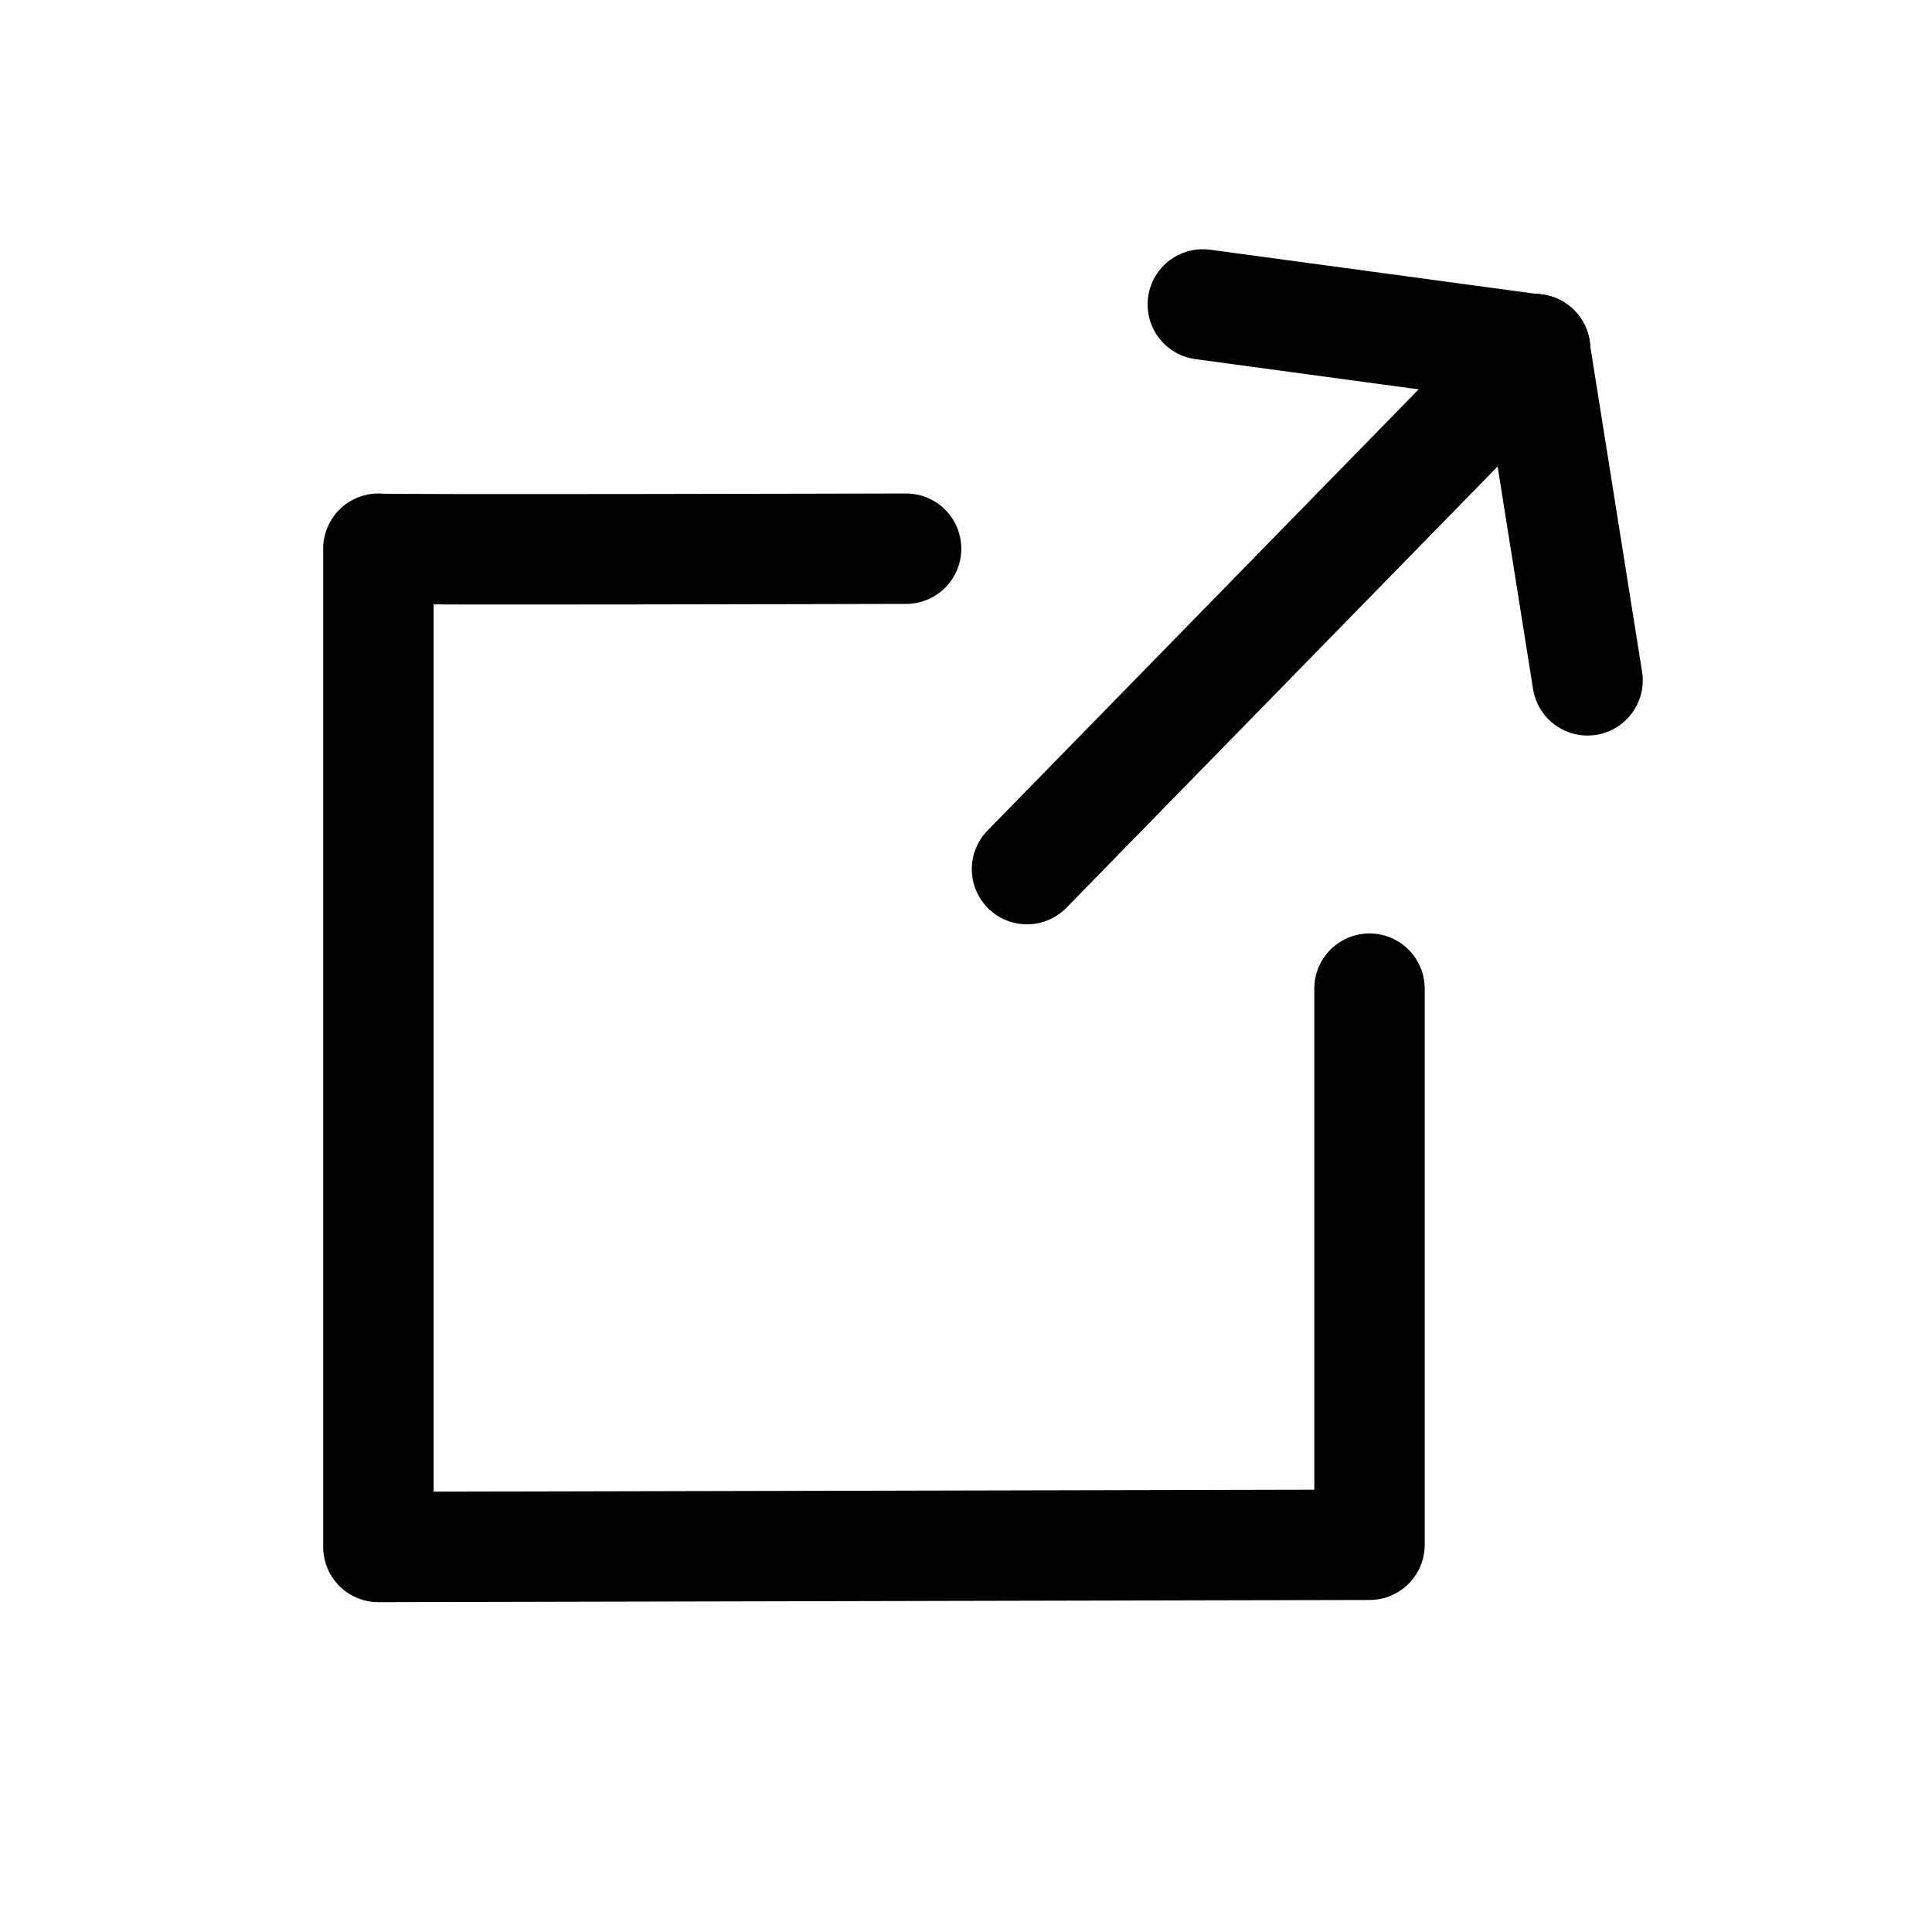
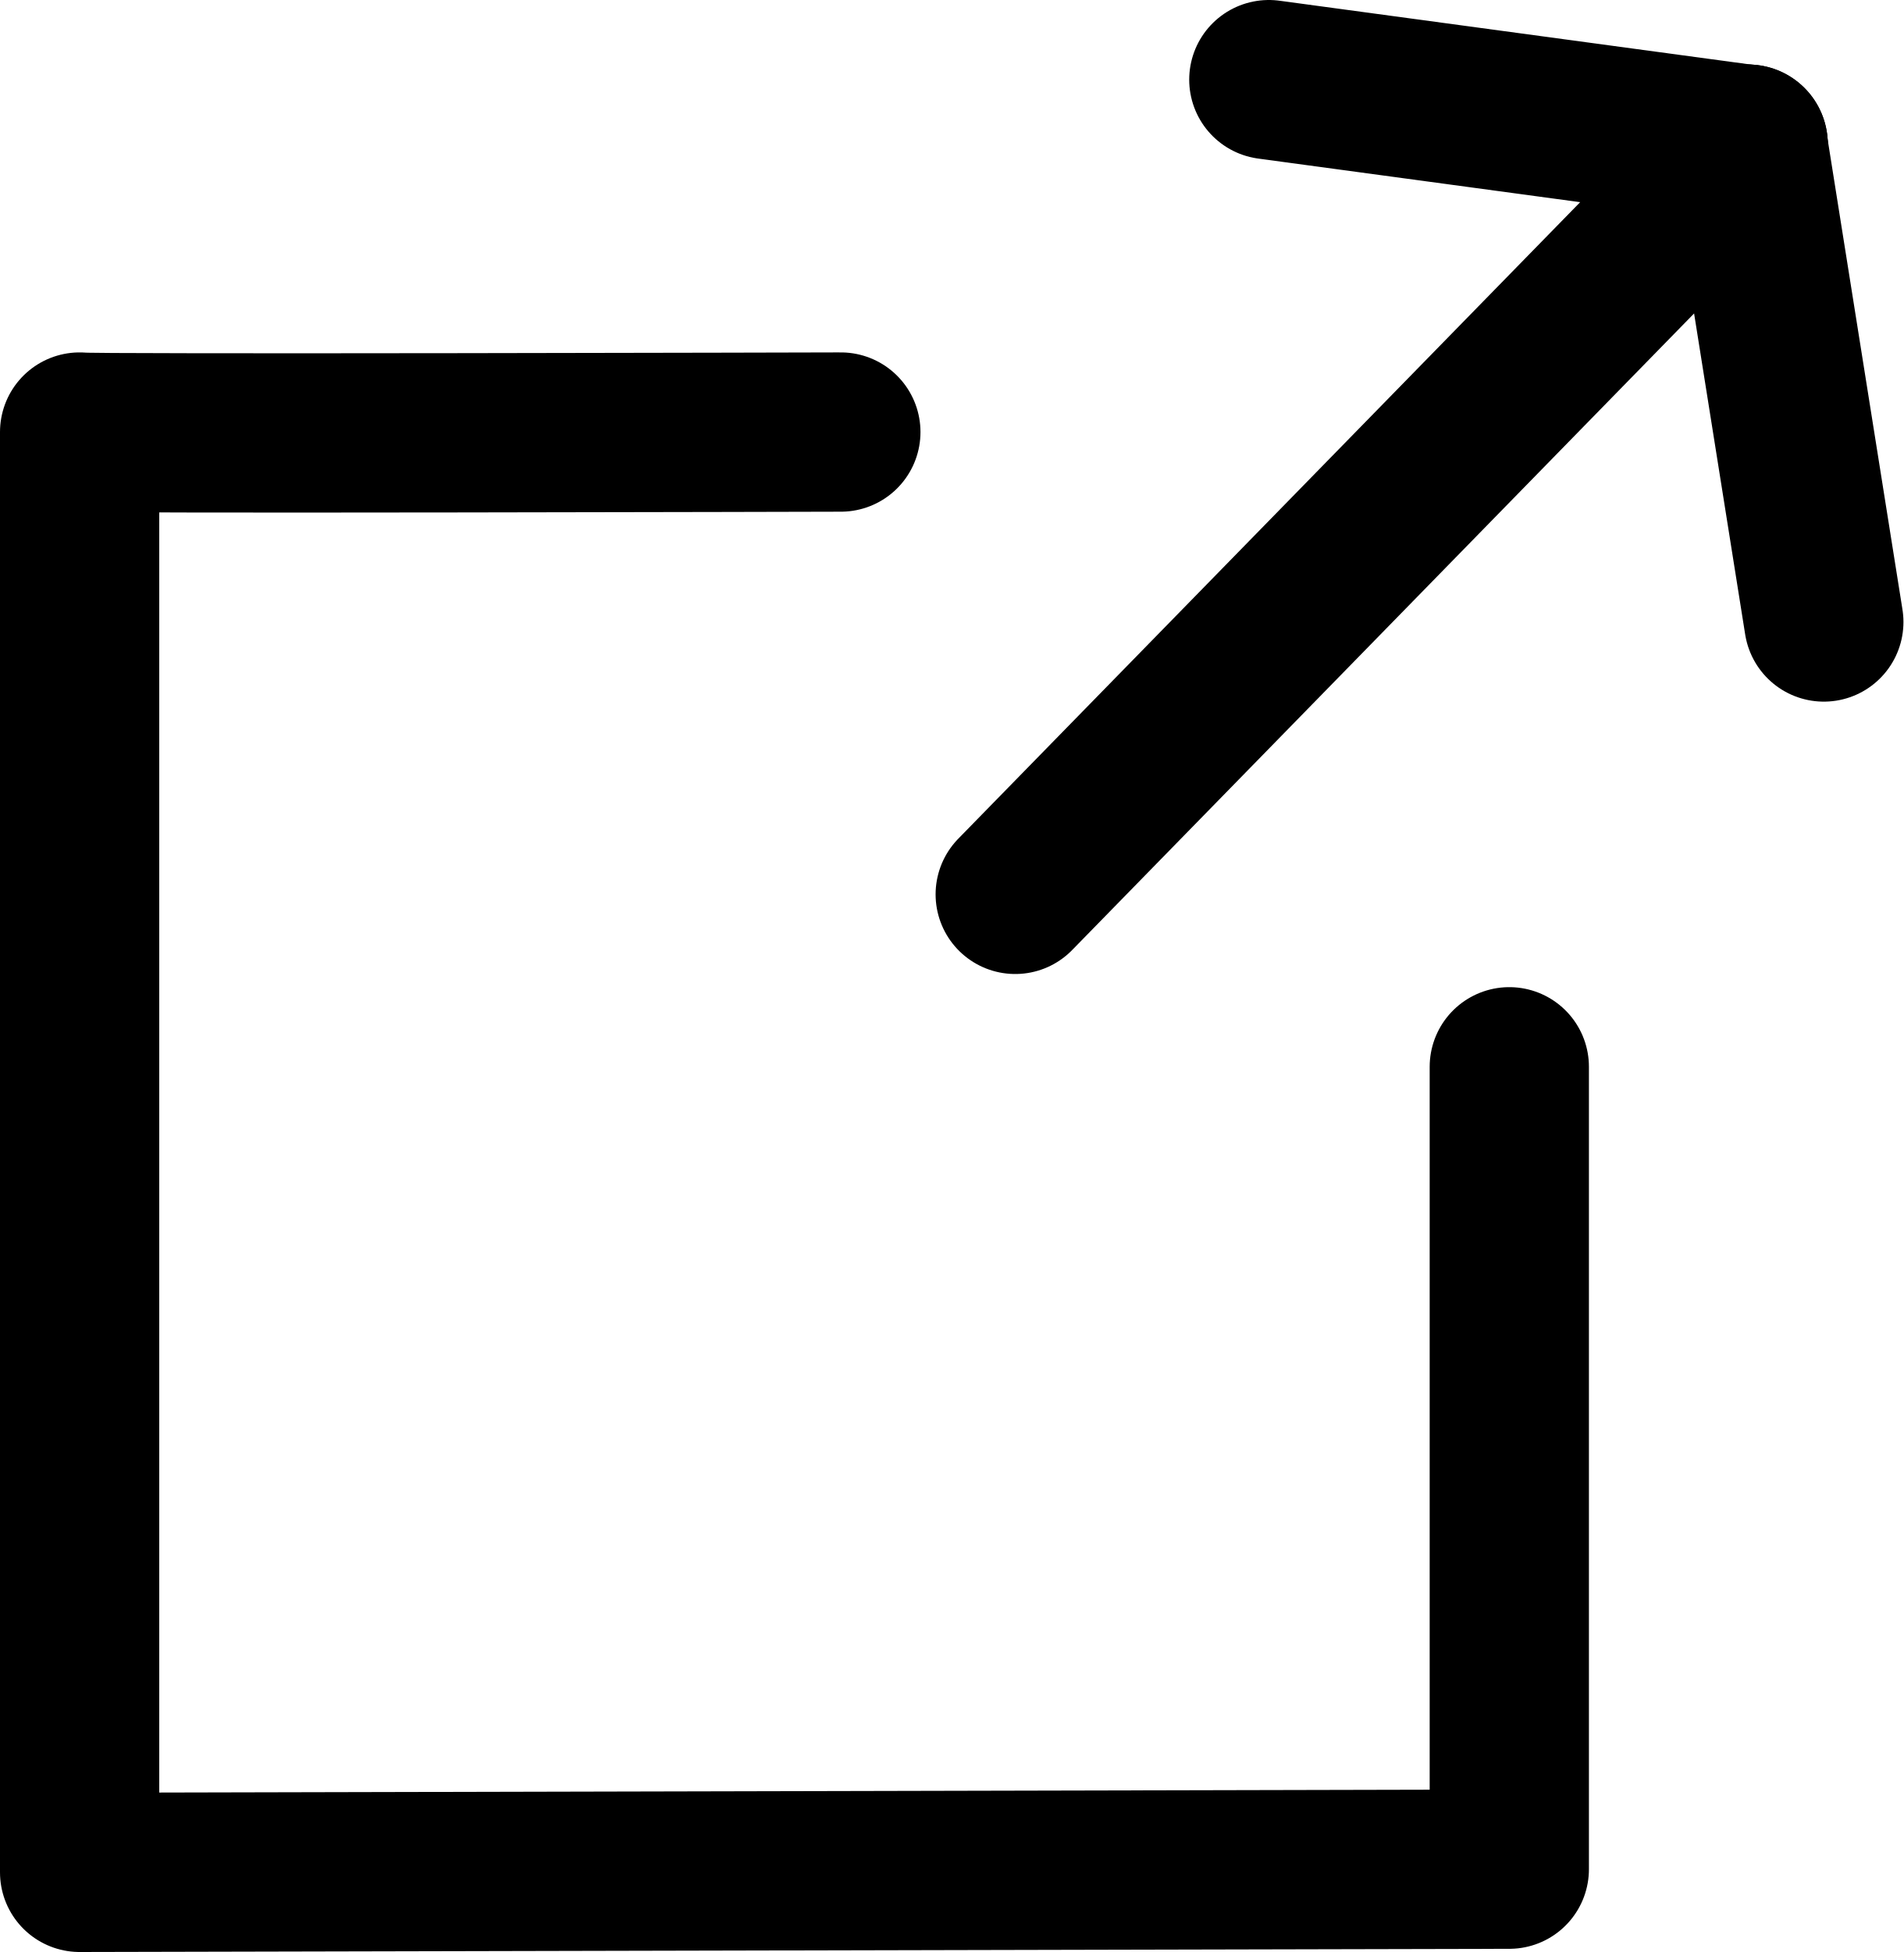
- <svg xmlns="http://www.w3.org/2000/svg" id="Ebene_2" viewBox="0 0 70 70">
-   <defs>
-     <style>.cls-1{stroke-linejoin:round;}.cls-1,.cls-2{fill:none;stroke:#000;stroke-linecap:round;stroke-width:4px;}.cls-2{stroke-miterlimit:10;}</style>
+ <svg xmlns="http://www.w3.org/2000/svg" id="Ebene_2" viewBox="0 0 47.81 49.02" version="1.1" width="47.81" height="49.02">
+   <defs id="defs1">
+     <style id="style1">.cls-1{stroke-linejoin:round;}.cls-1,.cls-2{fill:none;stroke:#000;stroke-linecap:round;stroke-width:4px;}.cls-2{stroke-miterlimit:10;}</style>
  </defs>
-   <path class="cls-2" d="M37.21,31.49l18.41-18.84" />
-   <path class="cls-2" d="M43.58,11.03l12.04,1.63" />
-   <path class="cls-2" d="M57.52,24.65l-1.91-12" />
-   <path class="cls-1" d="M32.83,19.88s-19.12.05-19.12,0v36.17l35.91-.08v-20.15" />
+   <path class="cls-2" d="M 25.5,22.46 43.91,3.62" id="path1" />
+   <path class="cls-2" d="M 31.87,2 43.91,3.63" id="path2" />
+   <path class="cls-2" d="M 45.81,15.62 43.9,3.62" id="path3" />
+   <path class="cls-1" d="m 21.12,10.85 c 0,0 -19.12,0.05 -19.12,0 V 47.02 L 37.91,46.94 V 26.79" id="path4" />
</svg>
